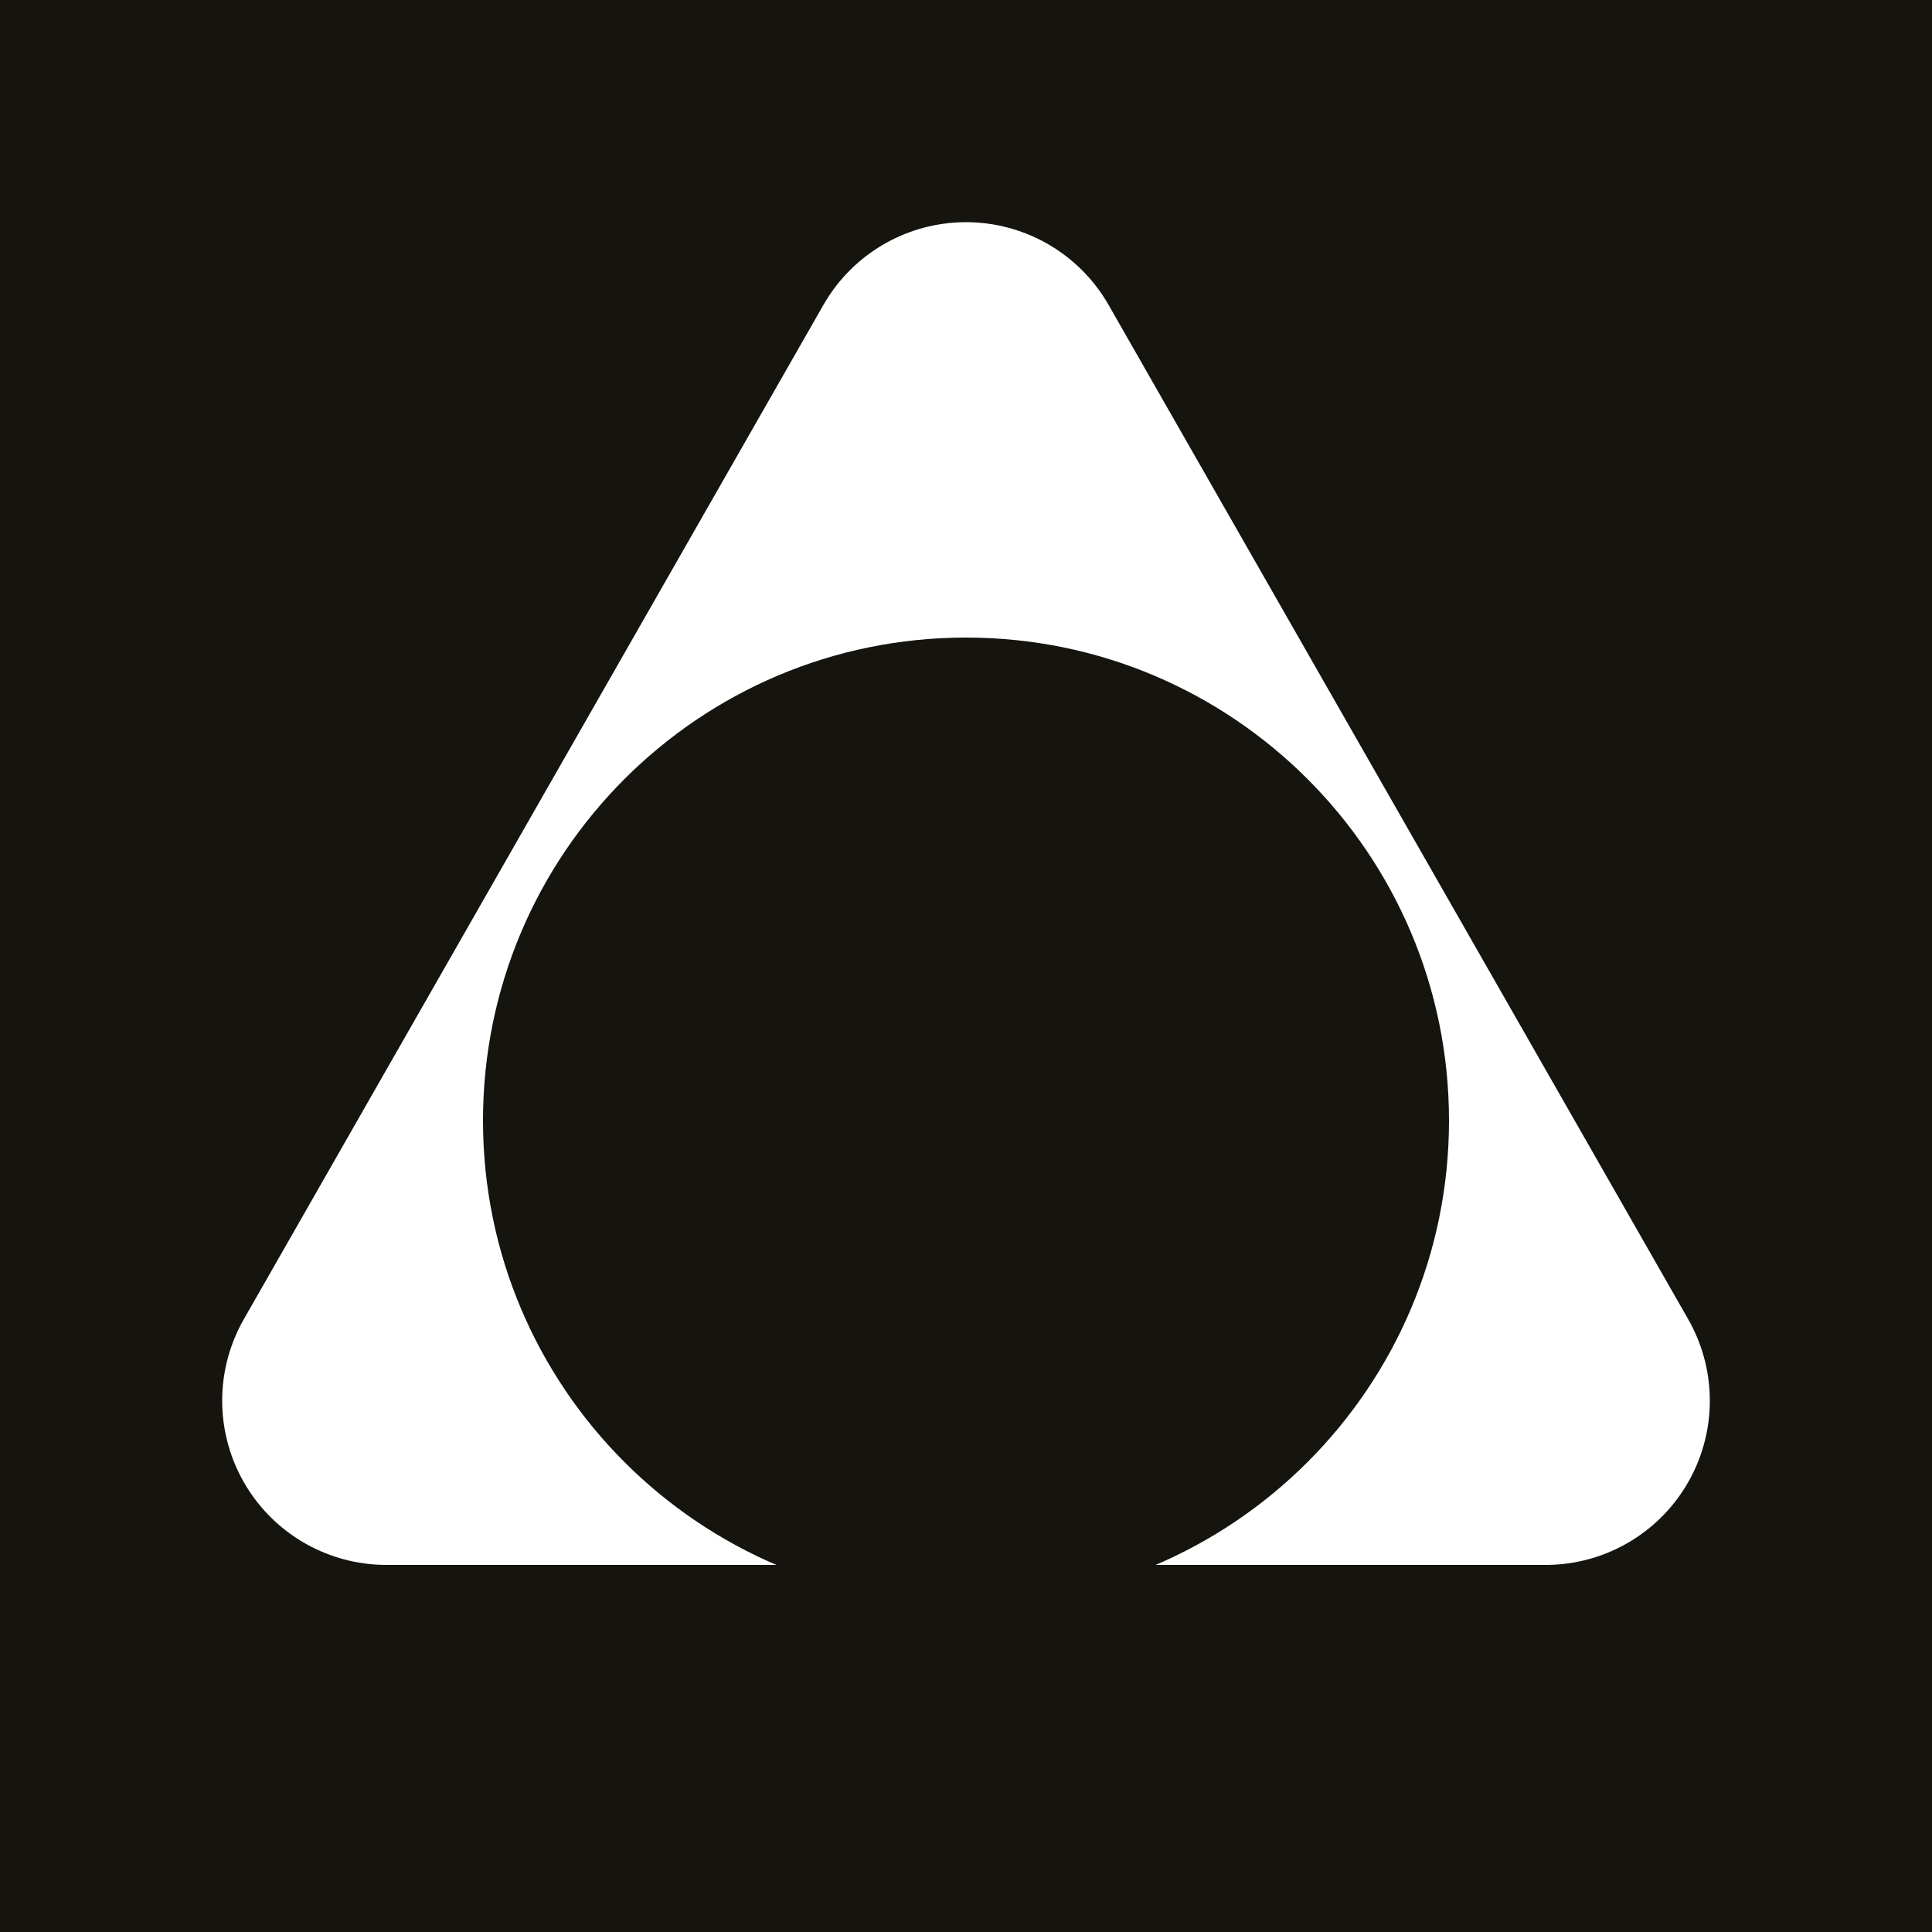
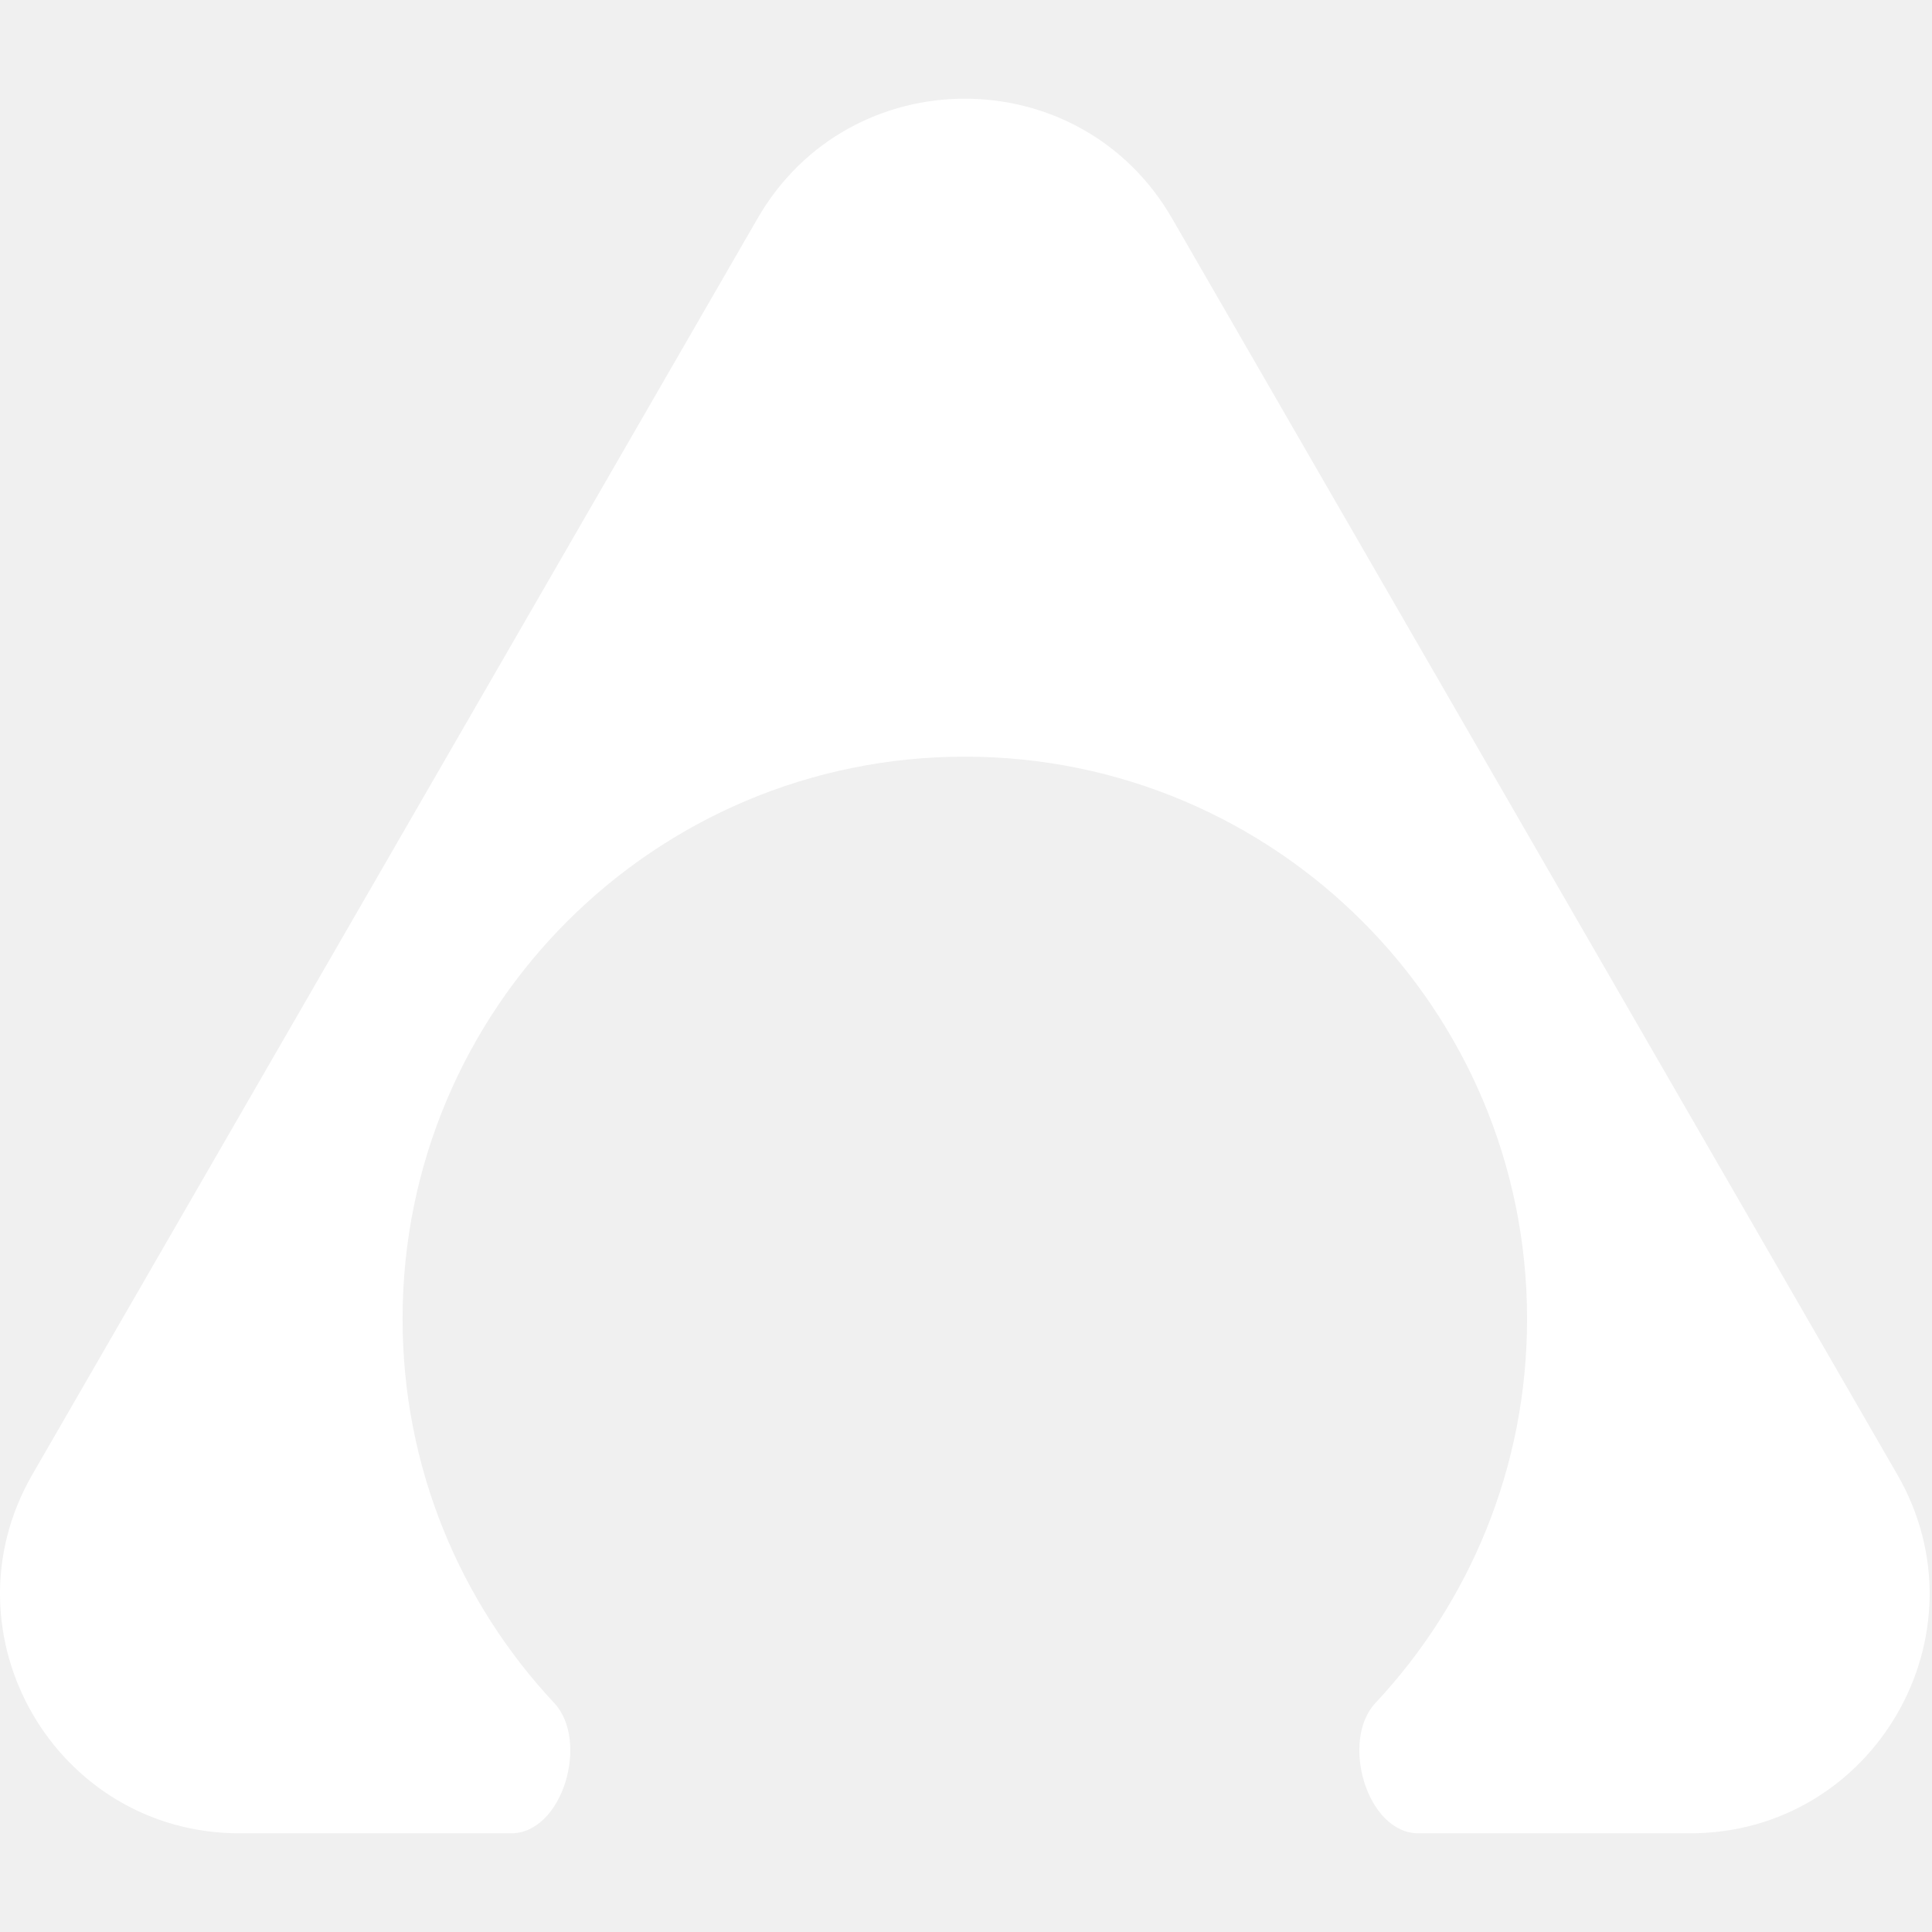
- <svg xmlns="http://www.w3.org/2000/svg" width="200" height="200" viewBox="0 0 200 200" role="img">
-   <rect x="0" y="0" width="200" height="200" fill="#16140f" />
-   <path d="M100 40 L160 145 L40 145 Z" fill="#fff" stroke="#fff" stroke-width="34" stroke-linejoin="round" />
-   <circle cx="100" cy="116" r="50" fill="#16140f" />
+ <svg xmlns="http://www.w3.org/2000/svg" width="200" height="200" viewBox="0 0 323 323" role="img">
+   <path transform="translate(0,16.5)" d="M126.663 20C142.059 -6.667 180.548 -6.667 195.944 20L317.188 230C332.584 256.667 313.338 290 282.546 290H237.152C228.504 290 224.037 274.532 229.947 268.218C245.674 251.414 255.303 228.832 255.303 204C255.303 152.085 213.218 110 161.303 110C109.388 110 67.303 152.085 67.303 204C67.303 228.832 76.932 251.414 92.66 268.218C98.569 274.532 94.102 290 85.455 290H40.06C9.268 290 -9.977 256.667 5.418 230L126.663 20Z" fill="#fff" />
</svg>
